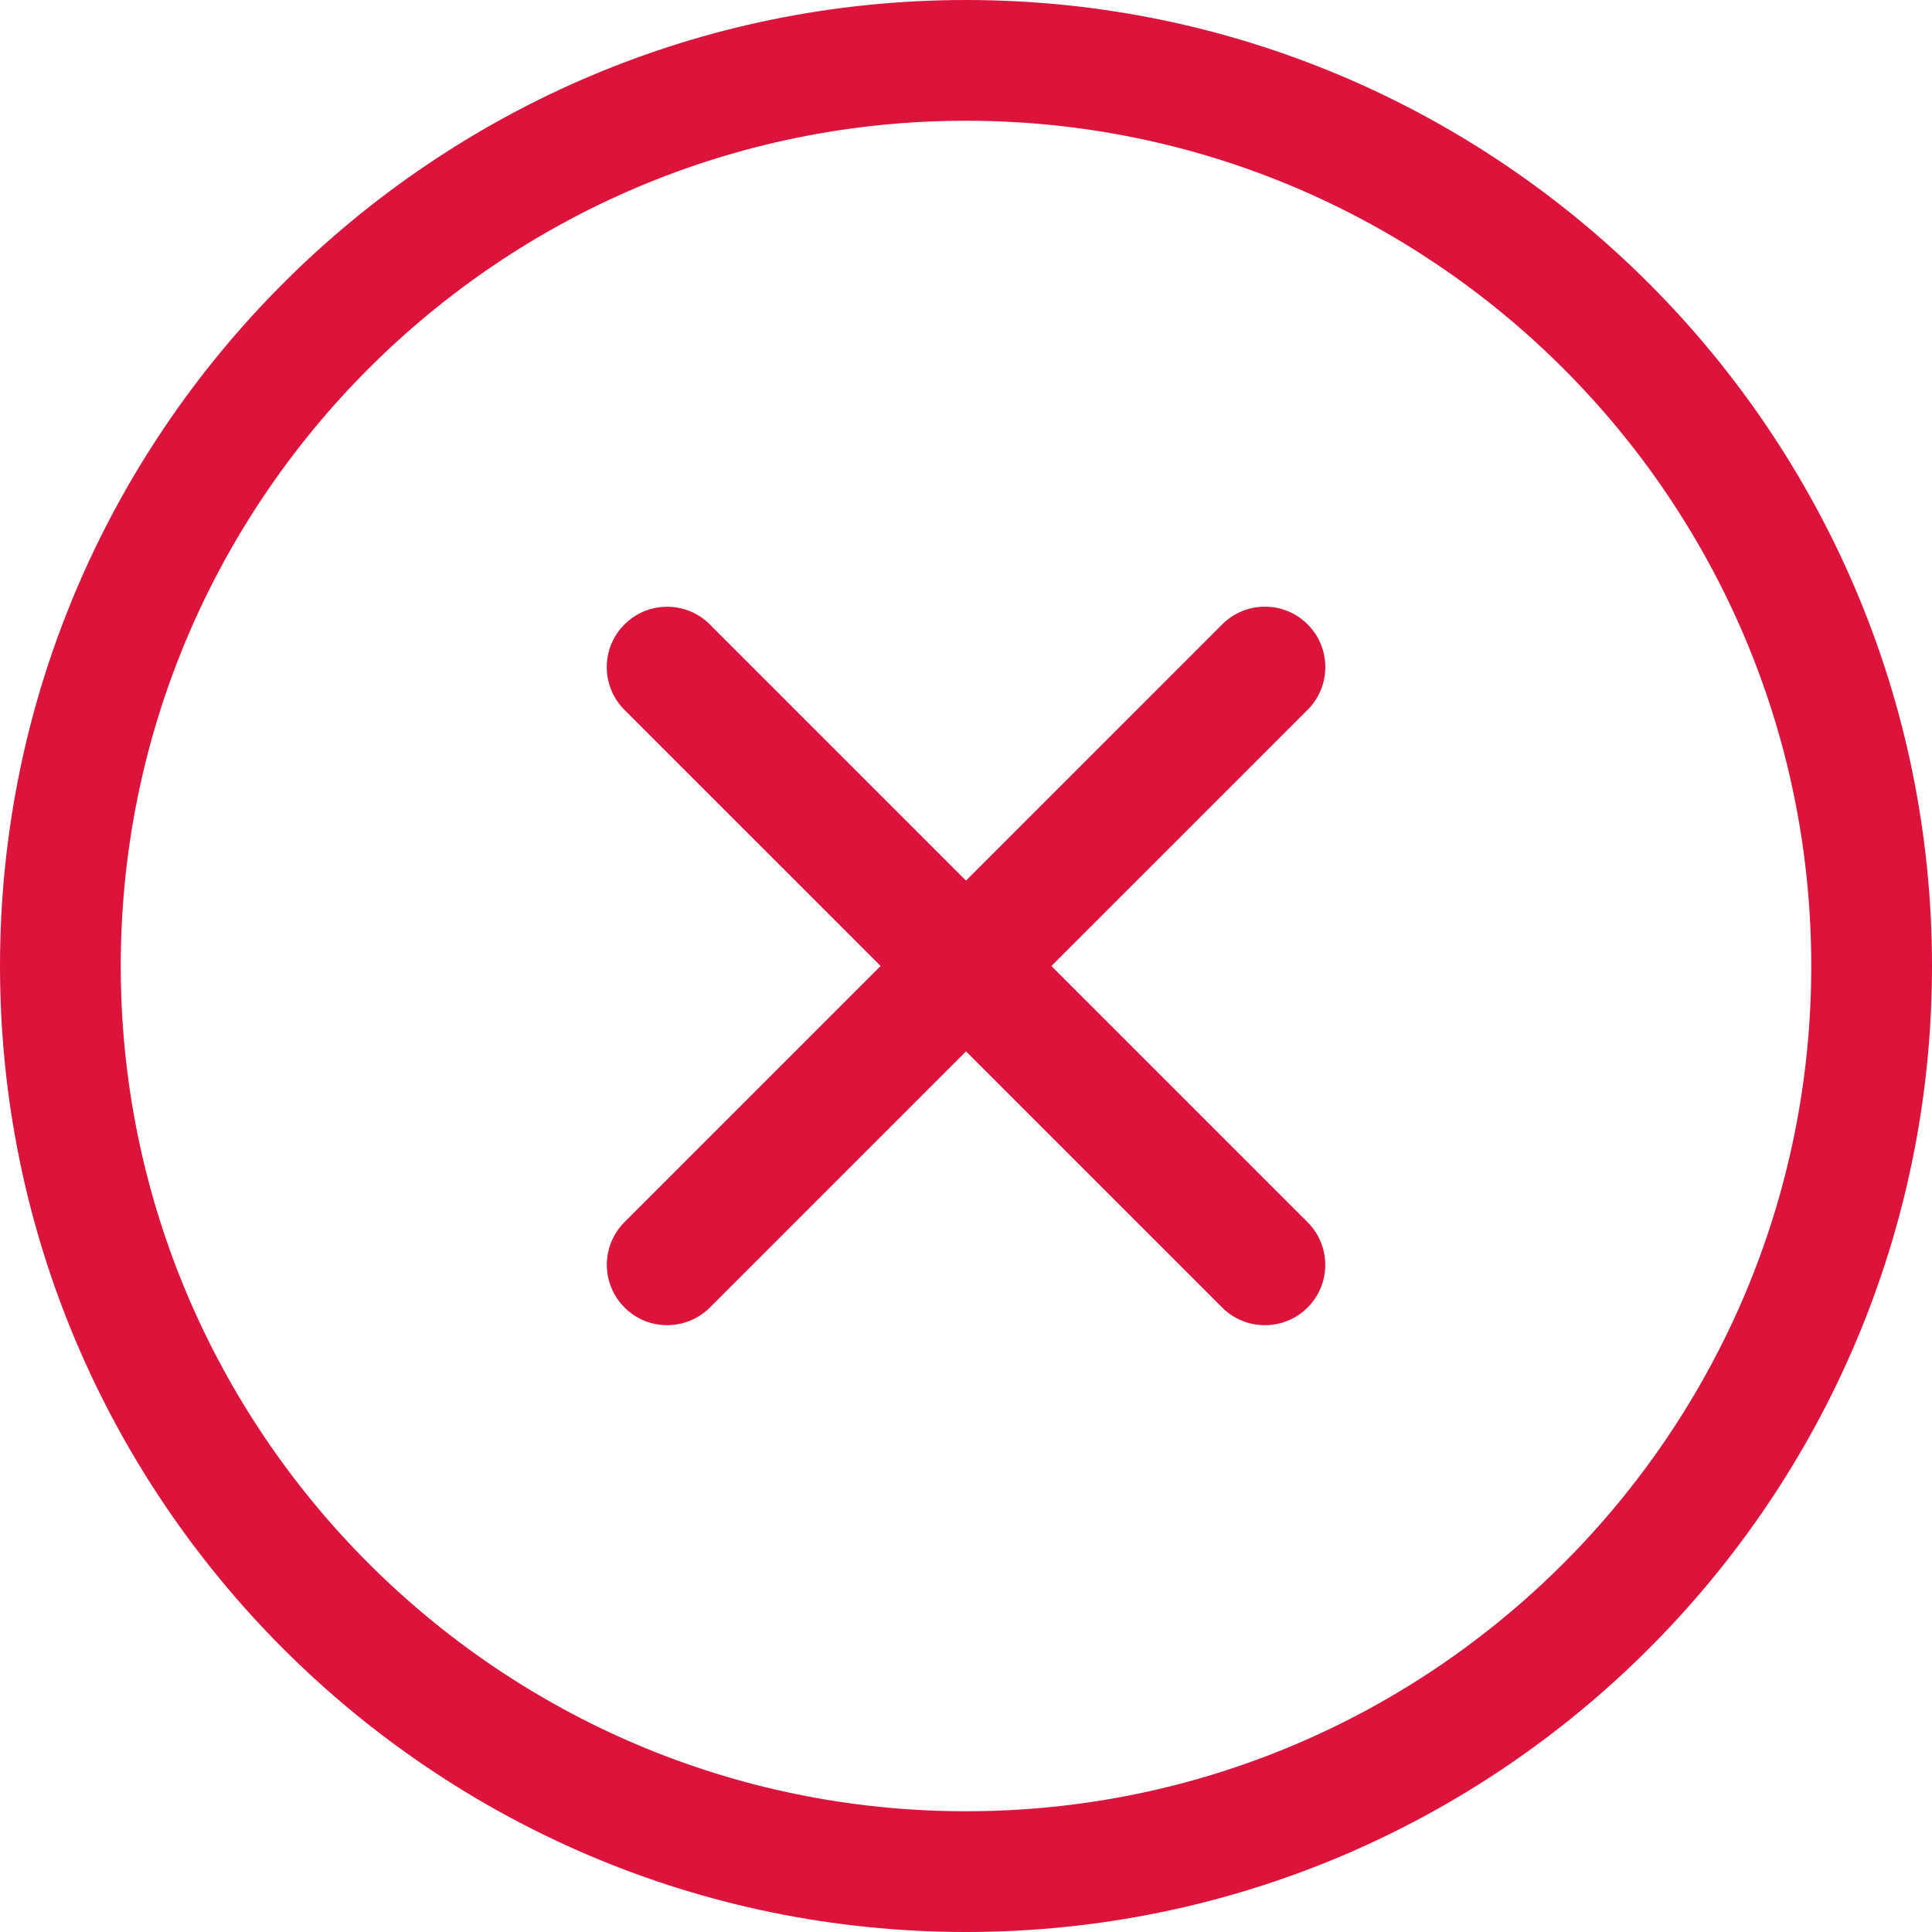
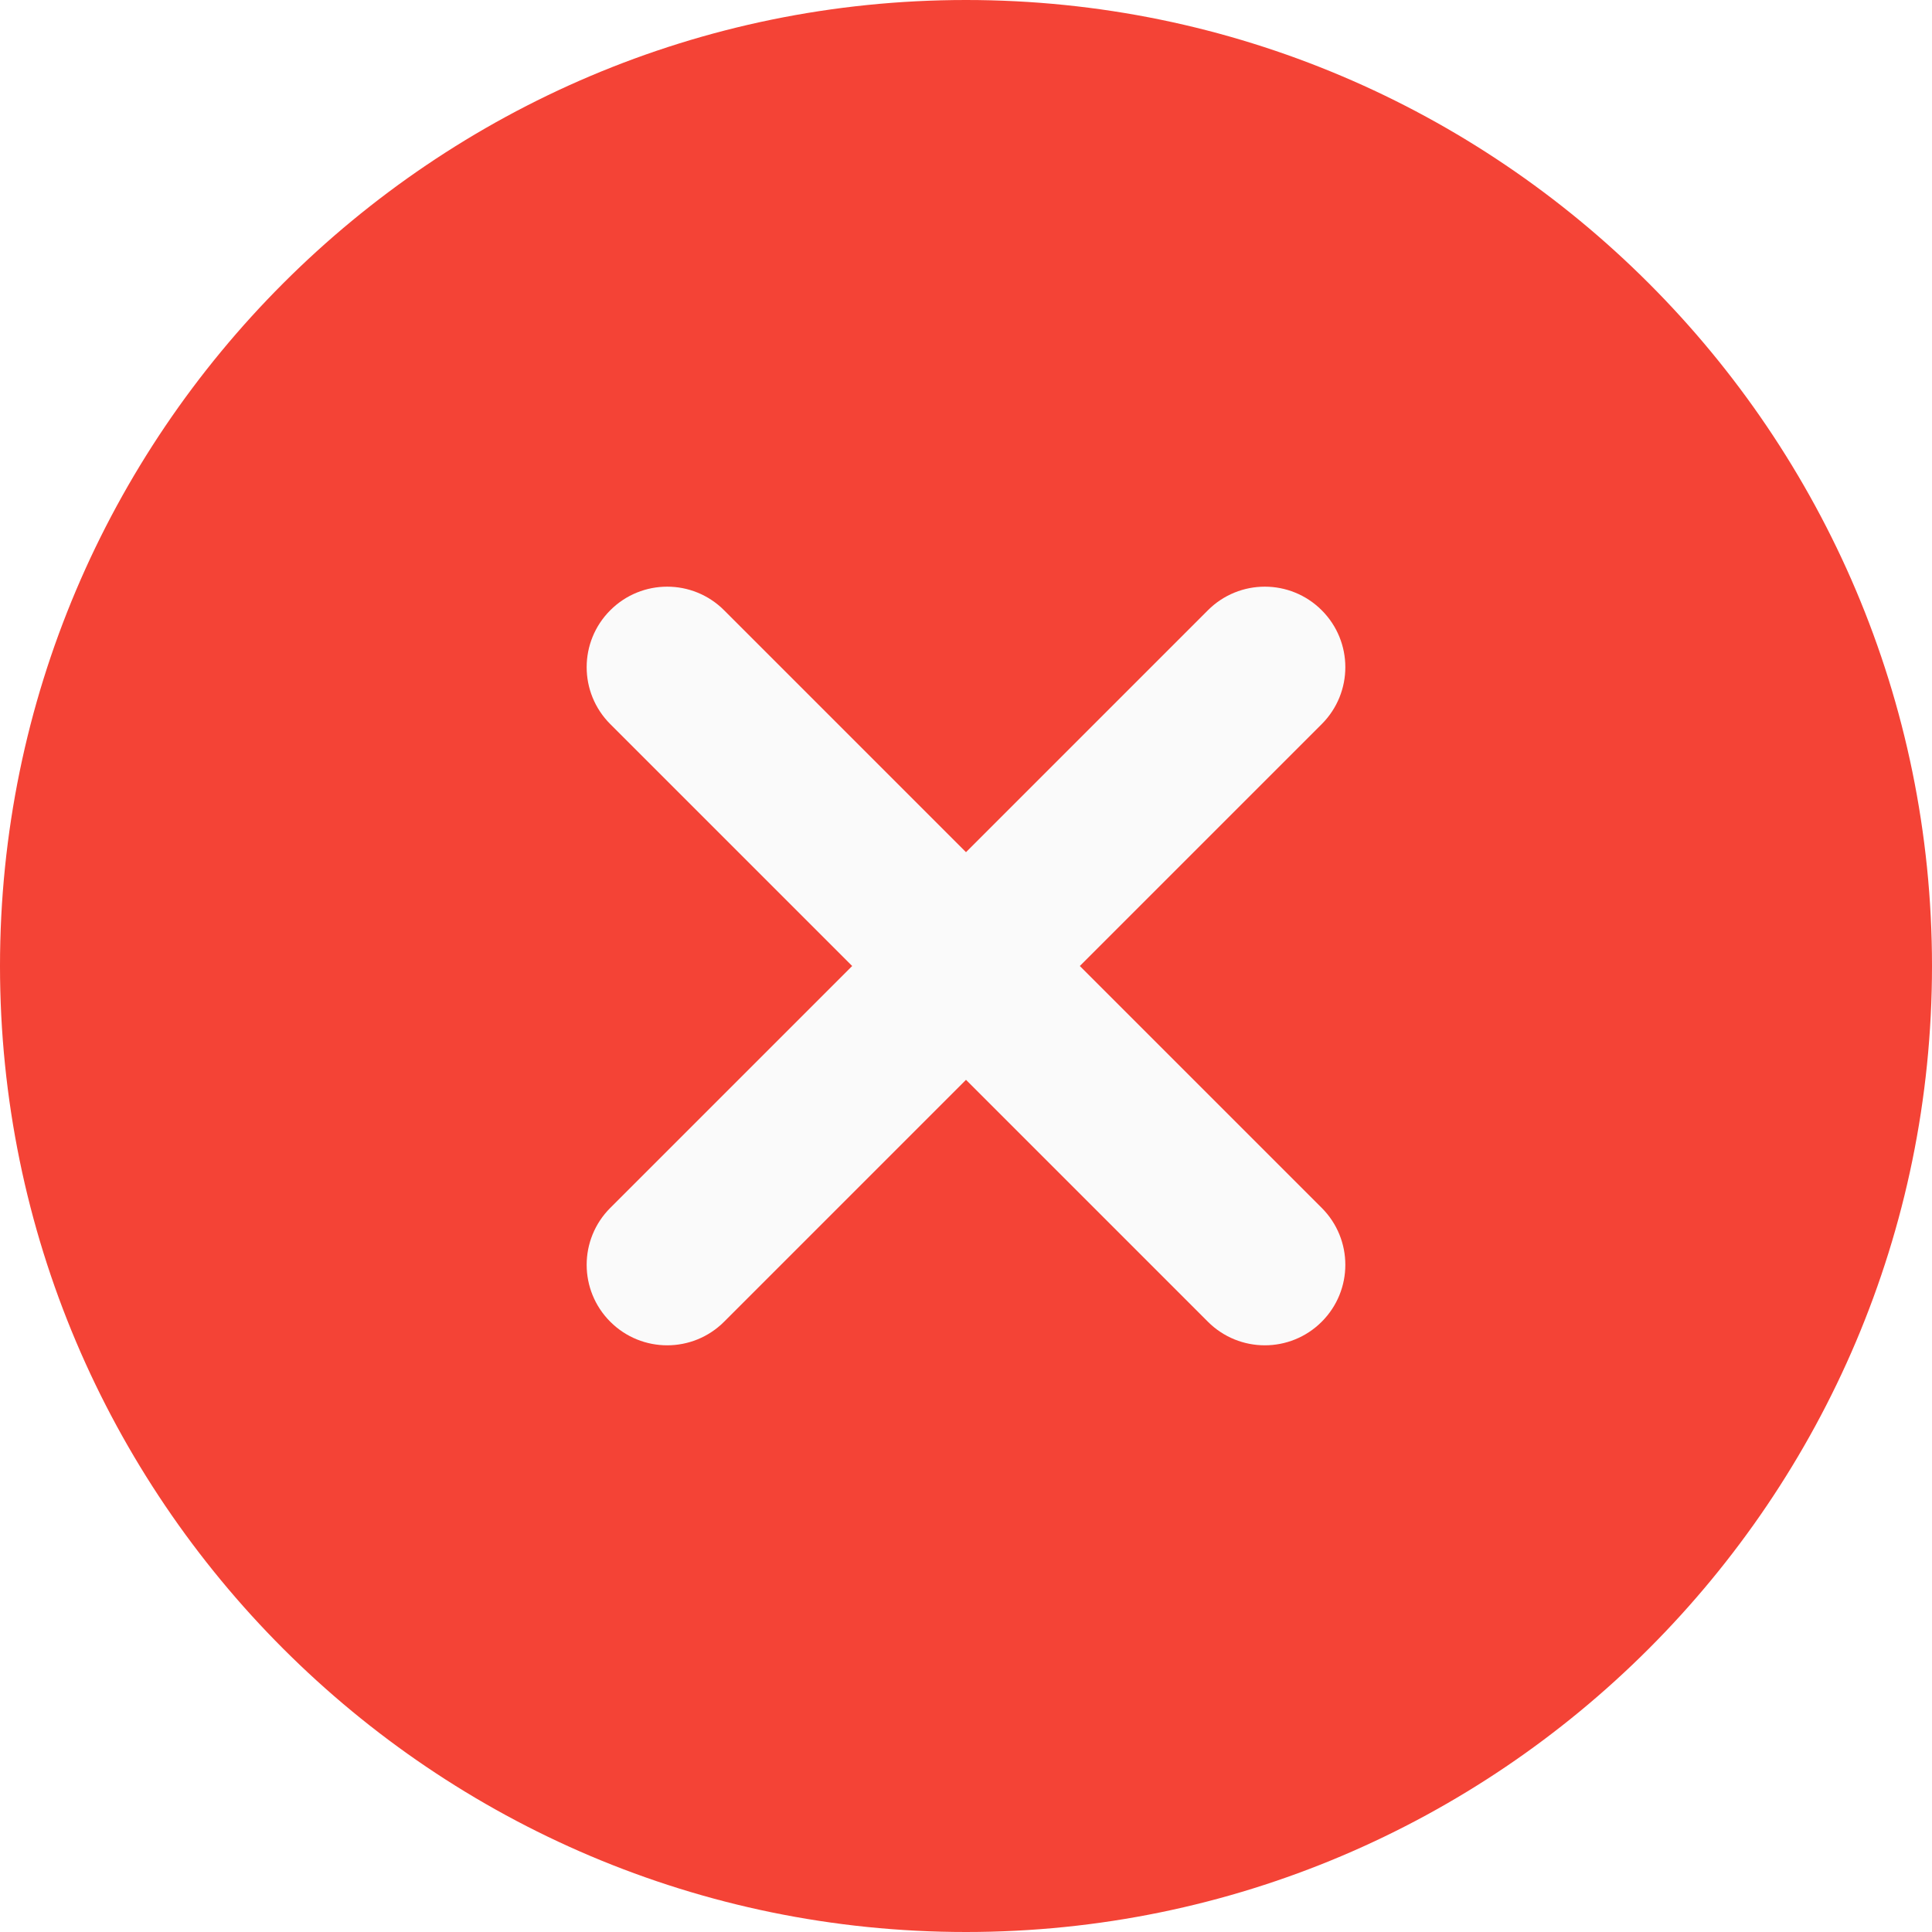
- <svg xmlns="http://www.w3.org/2000/svg" height="512px" viewBox="0 0 512 512" width="512px" class="">
-   <g>
-     <path d="m256 512c-141.164 0-256-114.836-256-256s114.836-256 256-256 256 114.836 256 256-114.836 256-256 256zm0-480c-123.52 0-224 100.48-224 224s100.48 224 224 224 224-100.48 224-224-100.48-224-224-224zm0 0" data-original="#000000" class="active-path" data-old_color="#000000" fill="#DC143C" />
-     <path d="m176.812 351.188c-4.098 0-8.195-1.555-11.309-4.691-6.25-6.25-6.25-16.383 0-22.633l158.398-158.402c6.254-6.25 16.387-6.25 22.637 0s6.25 16.383 0 22.637l-158.402 158.398c-3.156 3.137-7.25 4.691-11.324 4.691zm0 0" data-original="#000000" class="active-path" data-old_color="#000000" fill="#DC143C" />
-     <path d="m335.188 351.188c-4.094 0-8.191-1.555-11.305-4.691l-158.398-158.379c-6.254-6.25-6.254-16.383 0-22.633 6.25-6.254 16.383-6.254 22.633 0l158.398 158.398c6.254 6.25 6.254 16.383 0 22.633-3.133 3.117-7.23 4.672-11.328 4.672zm0 0" data-original="#000000" class="active-path" data-old_color="#000000" fill="#DC143C" />
-   </g>
+ <svg xmlns="http://www.w3.org/2000/svg" height="512pt" viewBox="0 0 512 512" width="512pt">
+   <path d="m256 0c-141.164 0-256 114.836-256 256s114.836 256 256 256 256-114.836 256-256-114.836-256-256-256zm0 0" fill="#f44336" />
+   <path d="m350.273 320.105c8.34 8.344 8.34 21.824 0 30.168-4.16 4.16-9.621 6.25-15.086 6.25-5.461 0-10.922-2.09-15.082-6.25l-64.105-64.109-64.105 64.109c-4.16 4.16-9.621 6.25-15.082 6.25-5.465 0-10.926-2.09-15.086-6.25-8.34-8.344-8.34-21.824 0-30.168l64.109-64.105-64.109-64.105c-8.34-8.344-8.34-21.824 0-30.168 8.344-8.34 21.824-8.34 30.168 0l64.105 64.109 64.105-64.109c8.344-8.34 21.824-8.34 30.168 0 8.34 8.344 8.34 21.824 0 30.168l-64.109 64.105zm0 0" fill="#fafafa" />
</svg>
